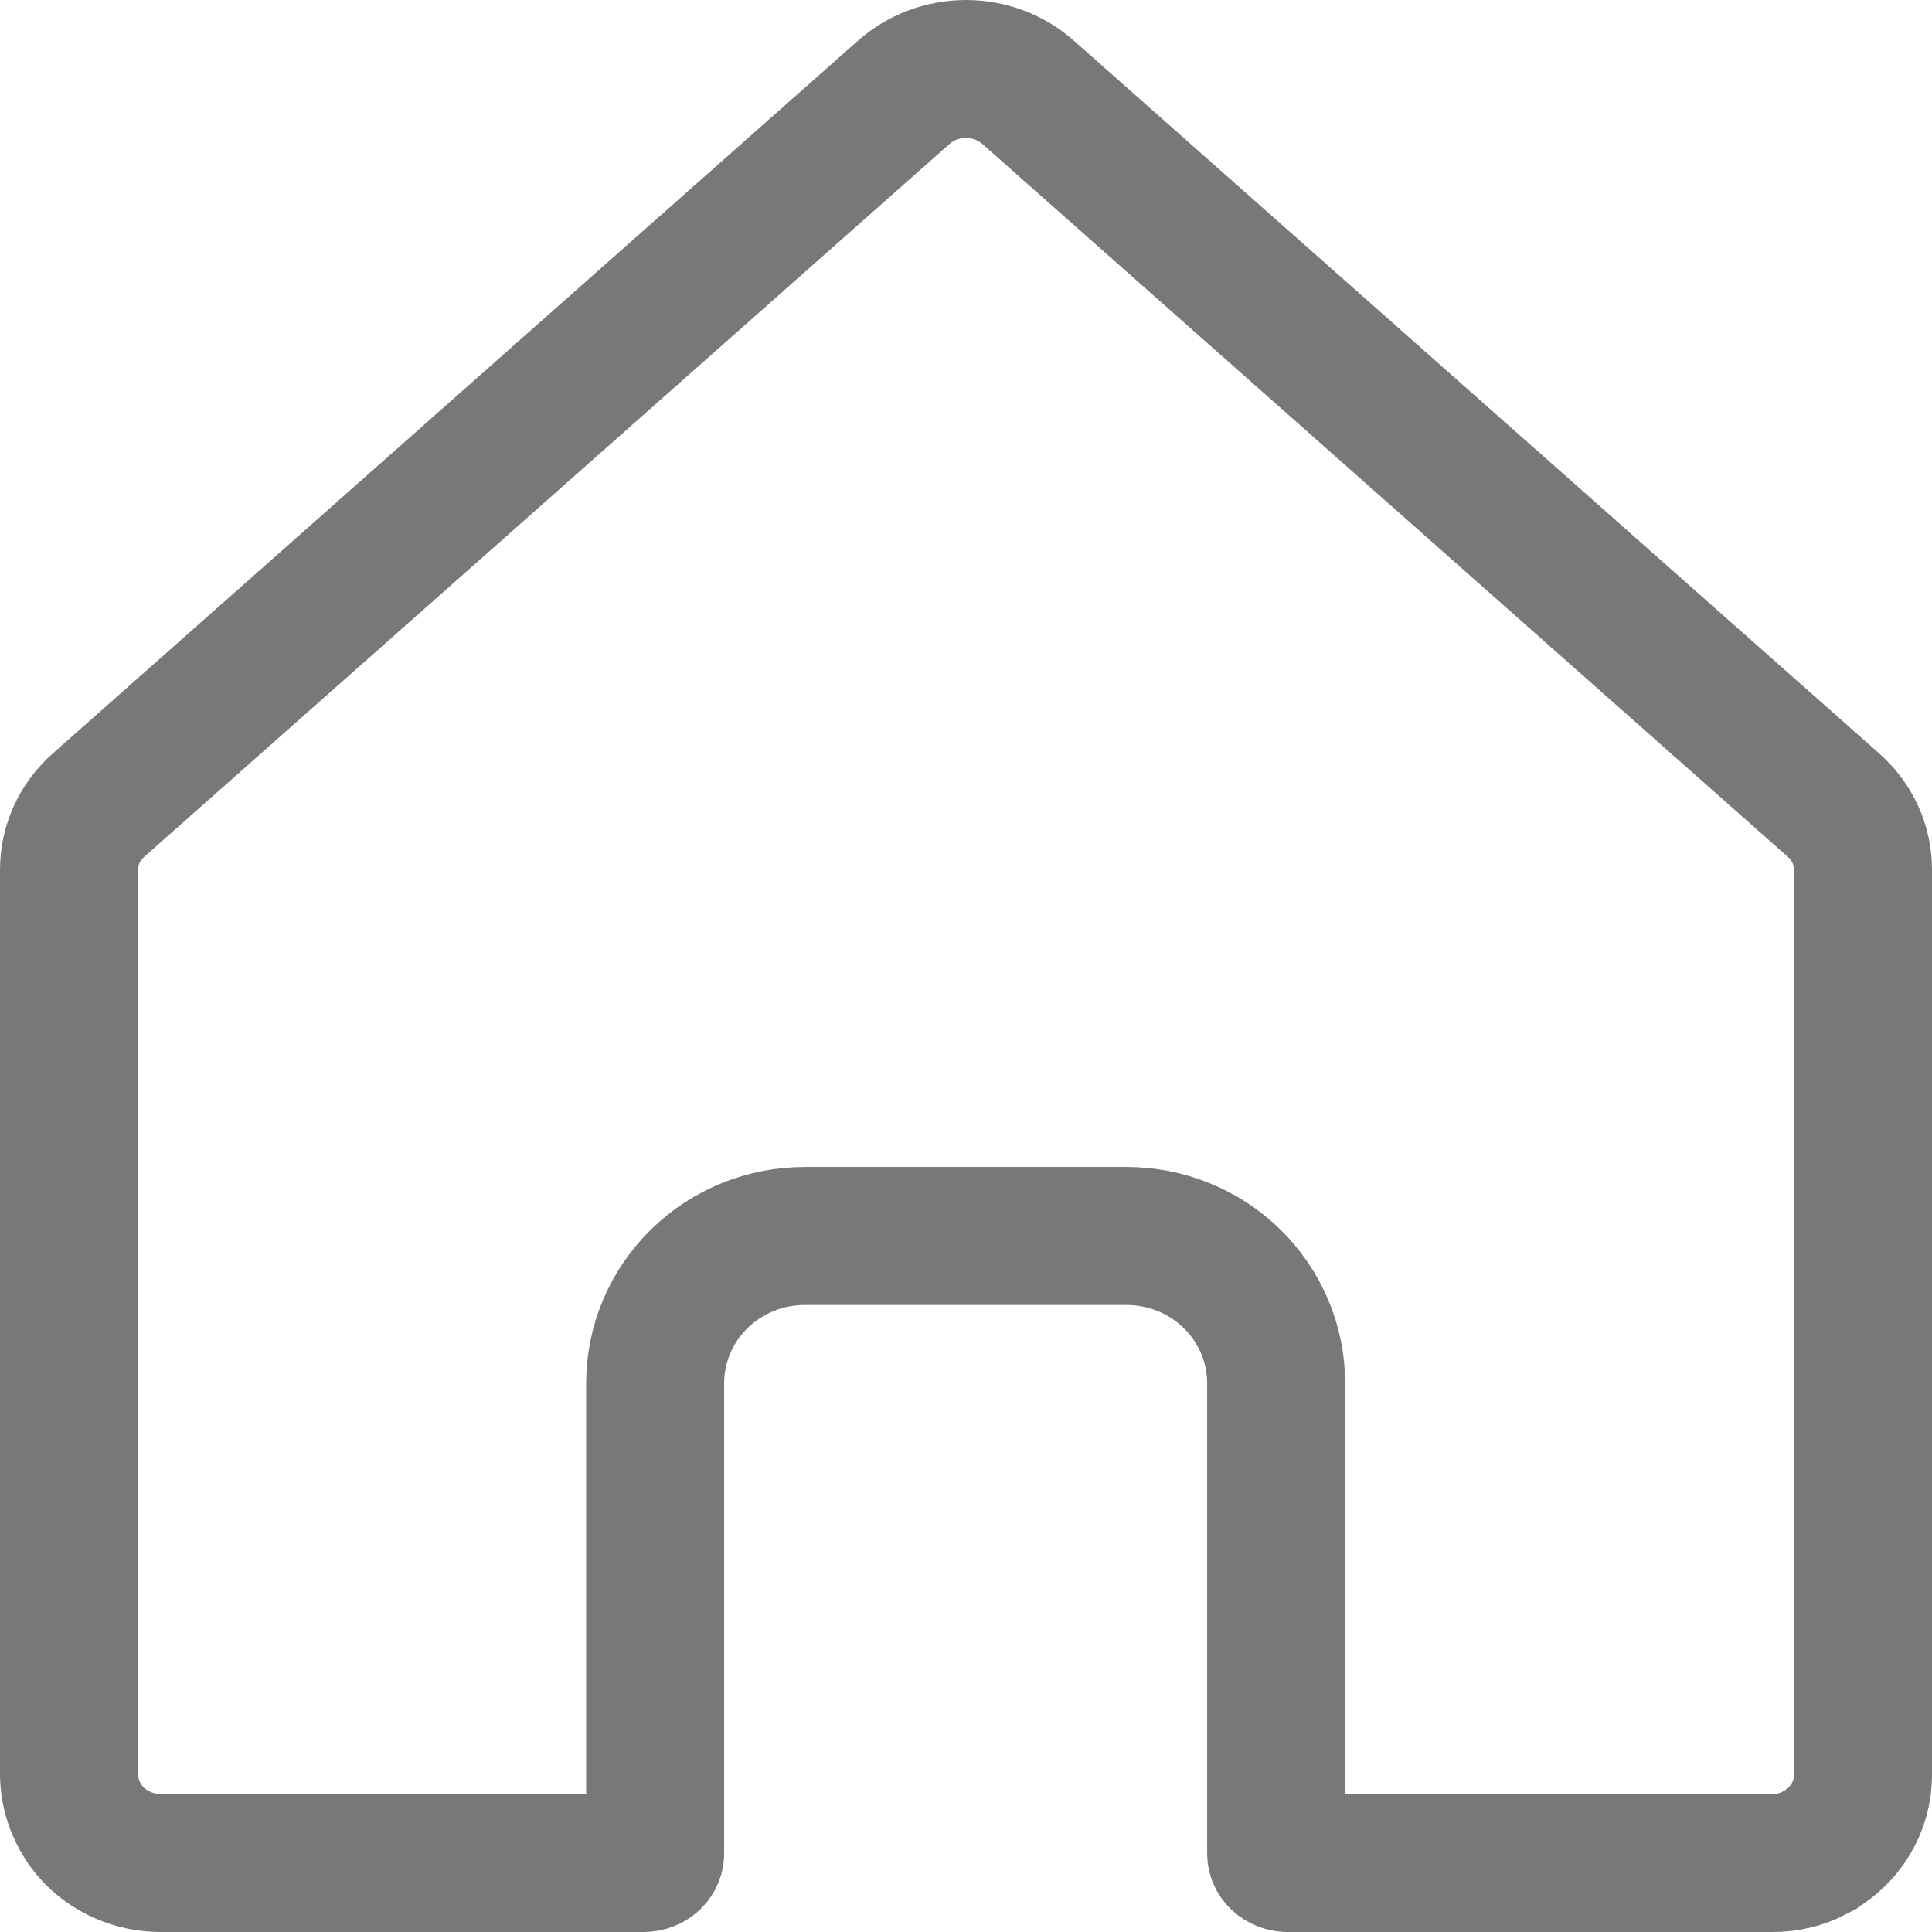
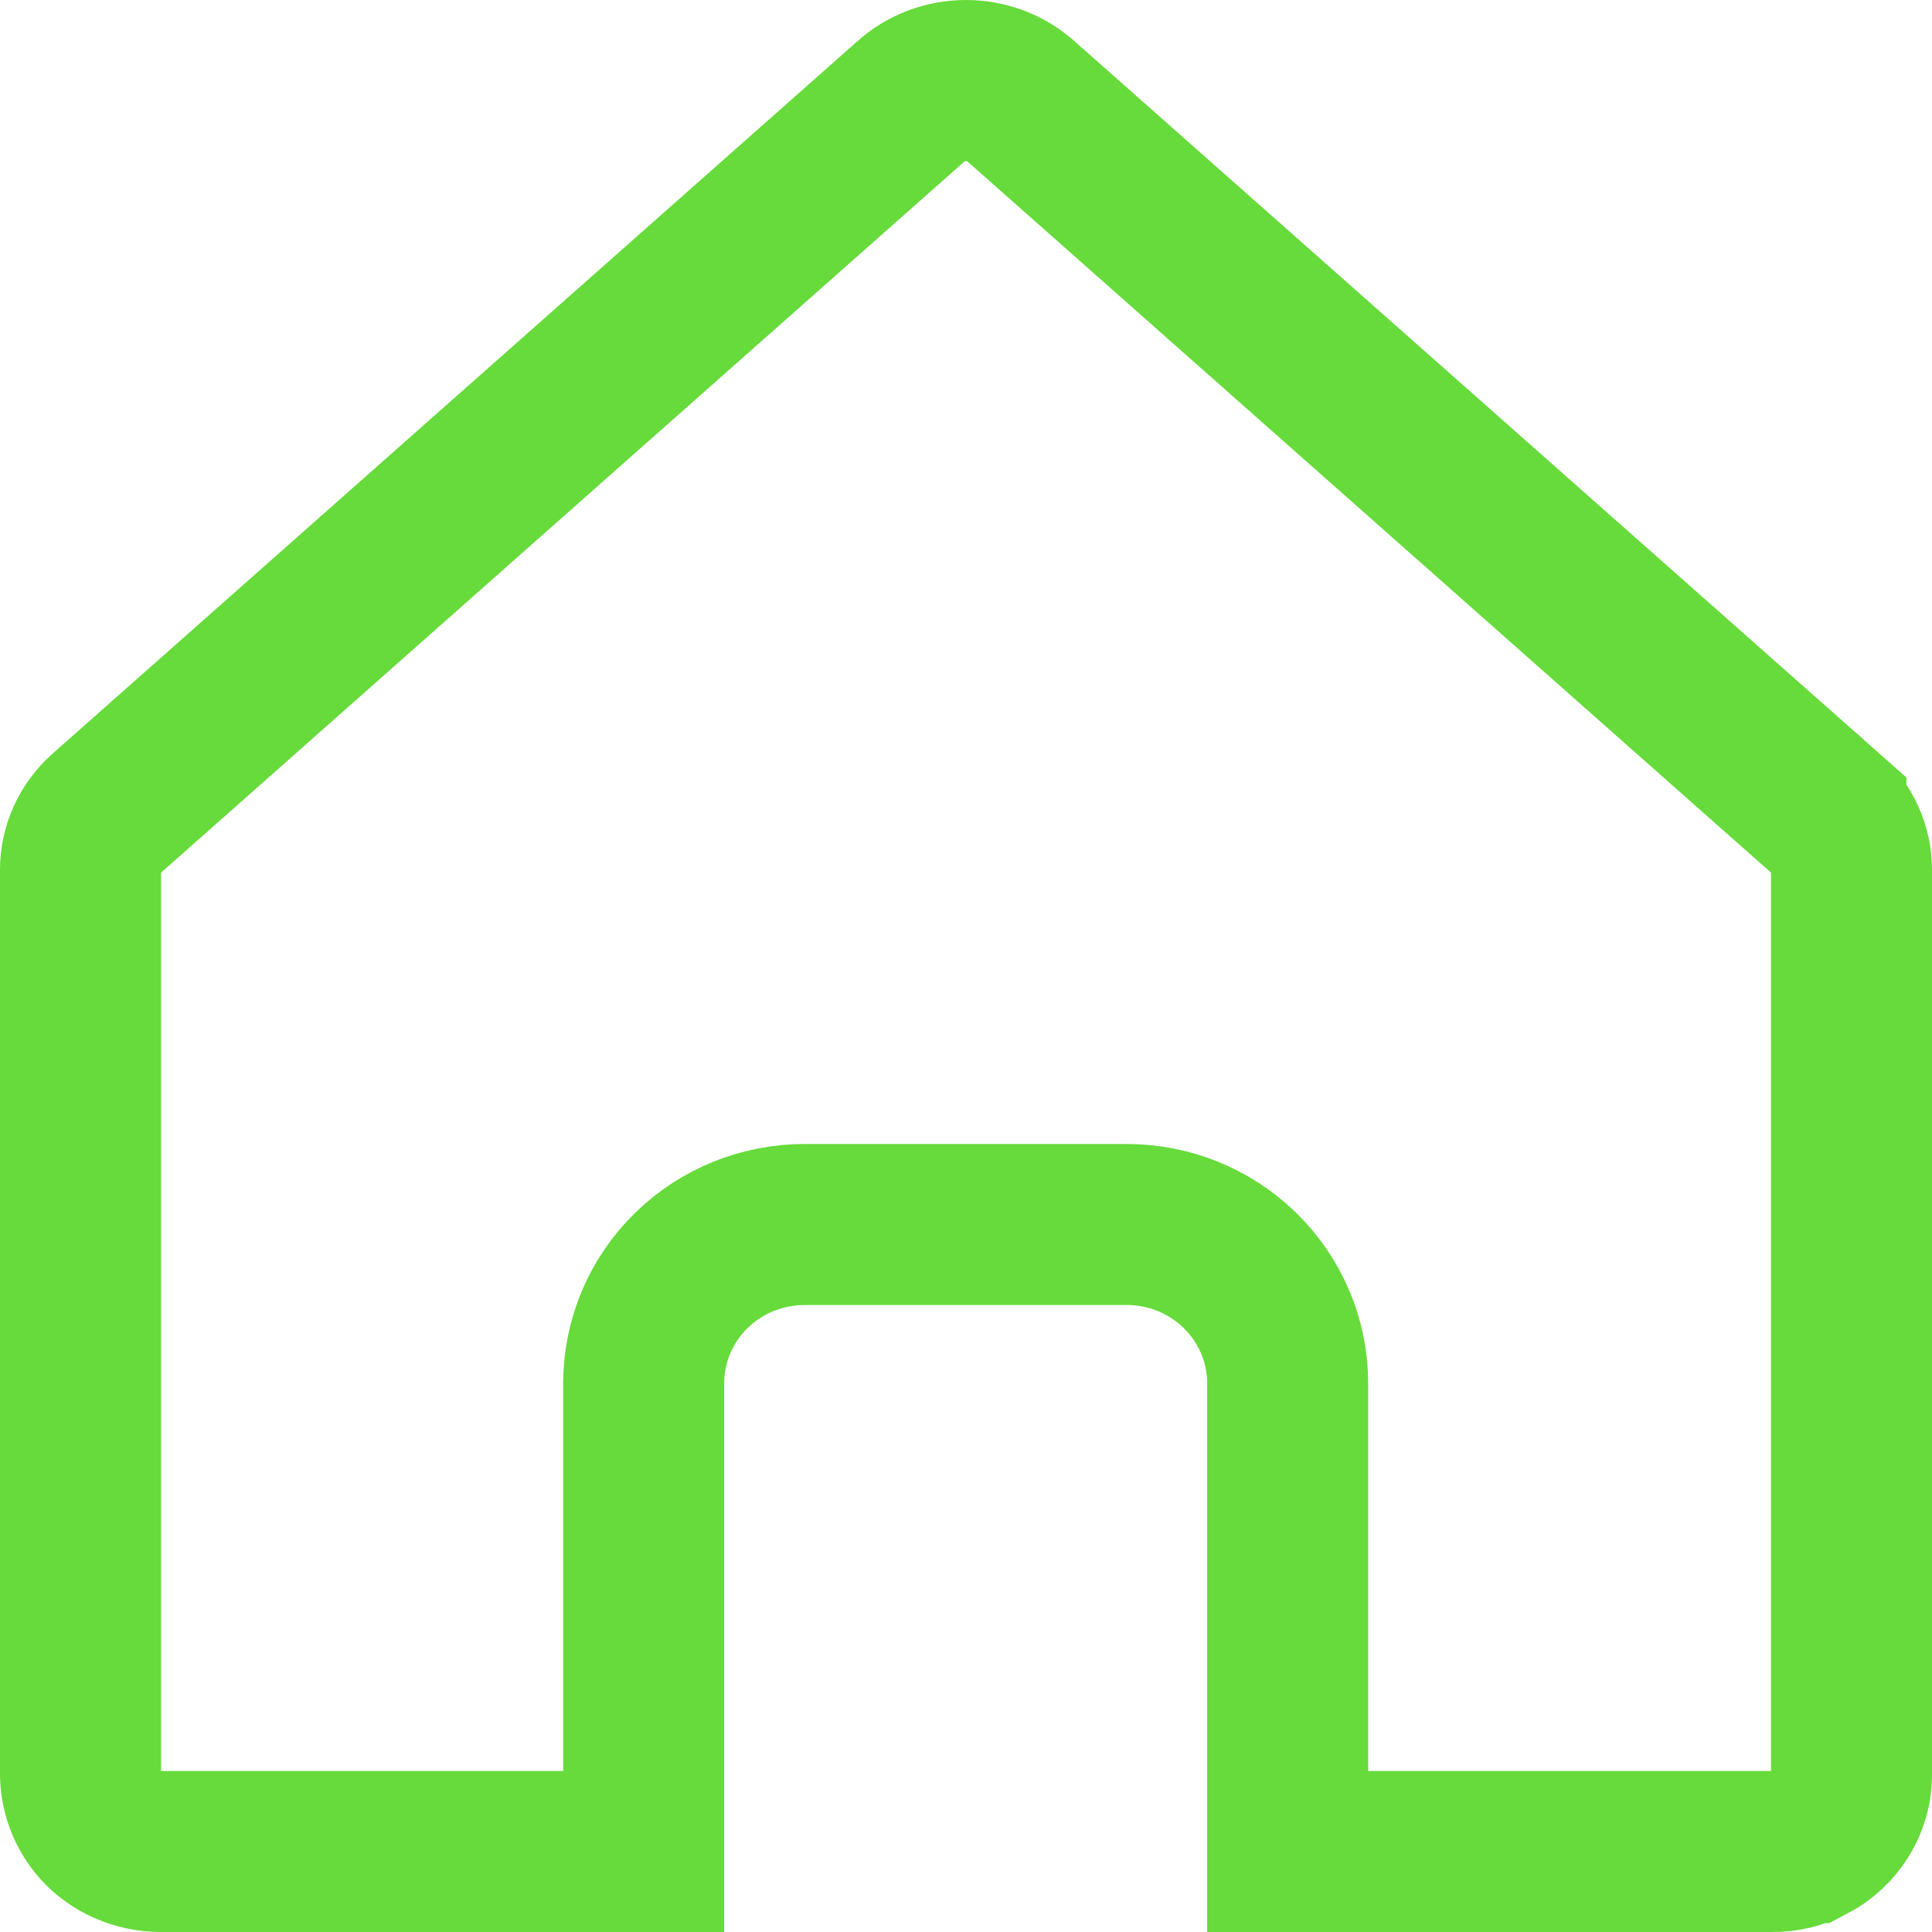
- <svg xmlns="http://www.w3.org/2000/svg" width="28" height="28" viewBox="0 0 28 28" fill="none">
-   <path d="M26.303 26.851L26.302 26.852C26.114 26.951 25.9 27.003 25.683 27L25.683 27H25.67H18.662C18.609 27 18.564 26.979 18.534 26.951C18.506 26.923 18.495 26.891 18.495 26.864V20.048C18.495 19.473 18.26 18.927 17.851 18.529C17.443 18.131 16.894 17.913 16.328 17.913H11.662C11.095 17.913 10.547 18.131 10.139 18.529C9.73 18.927 9.495 19.473 9.495 20.048V26.864C9.495 26.891 9.484 26.923 9.456 26.951C9.426 26.979 9.381 27 9.328 27L2.334 27L2.331 27C2.139 27 1.95 26.961 1.776 26.885C1.604 26.809 1.452 26.7 1.33 26.565C1.111 26.318 0.996 26.006 1 25.688L1 25.688V25.676V12.602C1 12.428 1.038 12.256 1.11 12.096C1.183 11.936 1.291 11.79 1.427 11.669C1.427 11.669 1.427 11.669 1.427 11.669L13.092 1.343L13.095 1.341C13.338 1.124 13.66 1 13.999 1C14.338 1 14.66 1.124 14.903 1.34L14.906 1.343L26.573 11.669C26.573 11.669 26.573 11.669 26.573 11.669C26.71 11.79 26.817 11.936 26.89 12.096C26.963 12.257 27 12.429 27 12.602V25.728C27 25.954 26.937 26.177 26.816 26.375C26.695 26.573 26.518 26.738 26.303 26.851Z" stroke="#787878" stroke-width="2" />
+ <svg xmlns="http://www.w3.org/2000/svg" width="24" height="24" viewBox="0 0 24 24" fill="none">
+   <path d="M22.479 22.889L22.478 22.889C22.338 22.963 22.178 23.002 22.015 23V23H22.003H15.996L15.996 17.184C15.996 16.652 15.778 16.147 15.4 15.779C15.023 15.412 14.518 15.211 13.996 15.211H9.996C9.474 15.211 8.968 15.412 8.591 15.779C8.213 16.147 7.996 16.652 7.996 17.184L7.996 23L2 23L1.998 23C1.853 23 1.71 22.97 1.58 22.913C1.451 22.857 1.337 22.775 1.246 22.675C1.082 22.489 0.997 22.256 1 22.02L1 22.02V22.008V10.802C1 10.674 1.028 10.546 1.082 10.427C1.136 10.308 1.216 10.199 1.318 10.109C1.318 10.109 1.318 10.109 1.318 10.109L11.317 1.258L11.319 1.256C11.501 1.094 11.743 1 11.999 1C12.255 1 12.498 1.094 12.679 1.256L12.682 1.258L22.682 10.108C22.682 10.109 22.682 10.109 22.683 10.109C22.785 10.2 22.864 10.308 22.918 10.427C22.972 10.546 23 10.674 23 10.802V22.052C23 22.219 22.953 22.385 22.863 22.532C22.773 22.68 22.641 22.804 22.479 22.889ZM15.996 23.026L15.996 23.026C15.996 23.026 15.996 23.026 15.996 23.026ZM7.996 23.026C7.996 23.026 7.996 23.026 7.996 23.026L7.996 23.026Z" stroke="#66DB3B" stroke-width="2" />
</svg>
